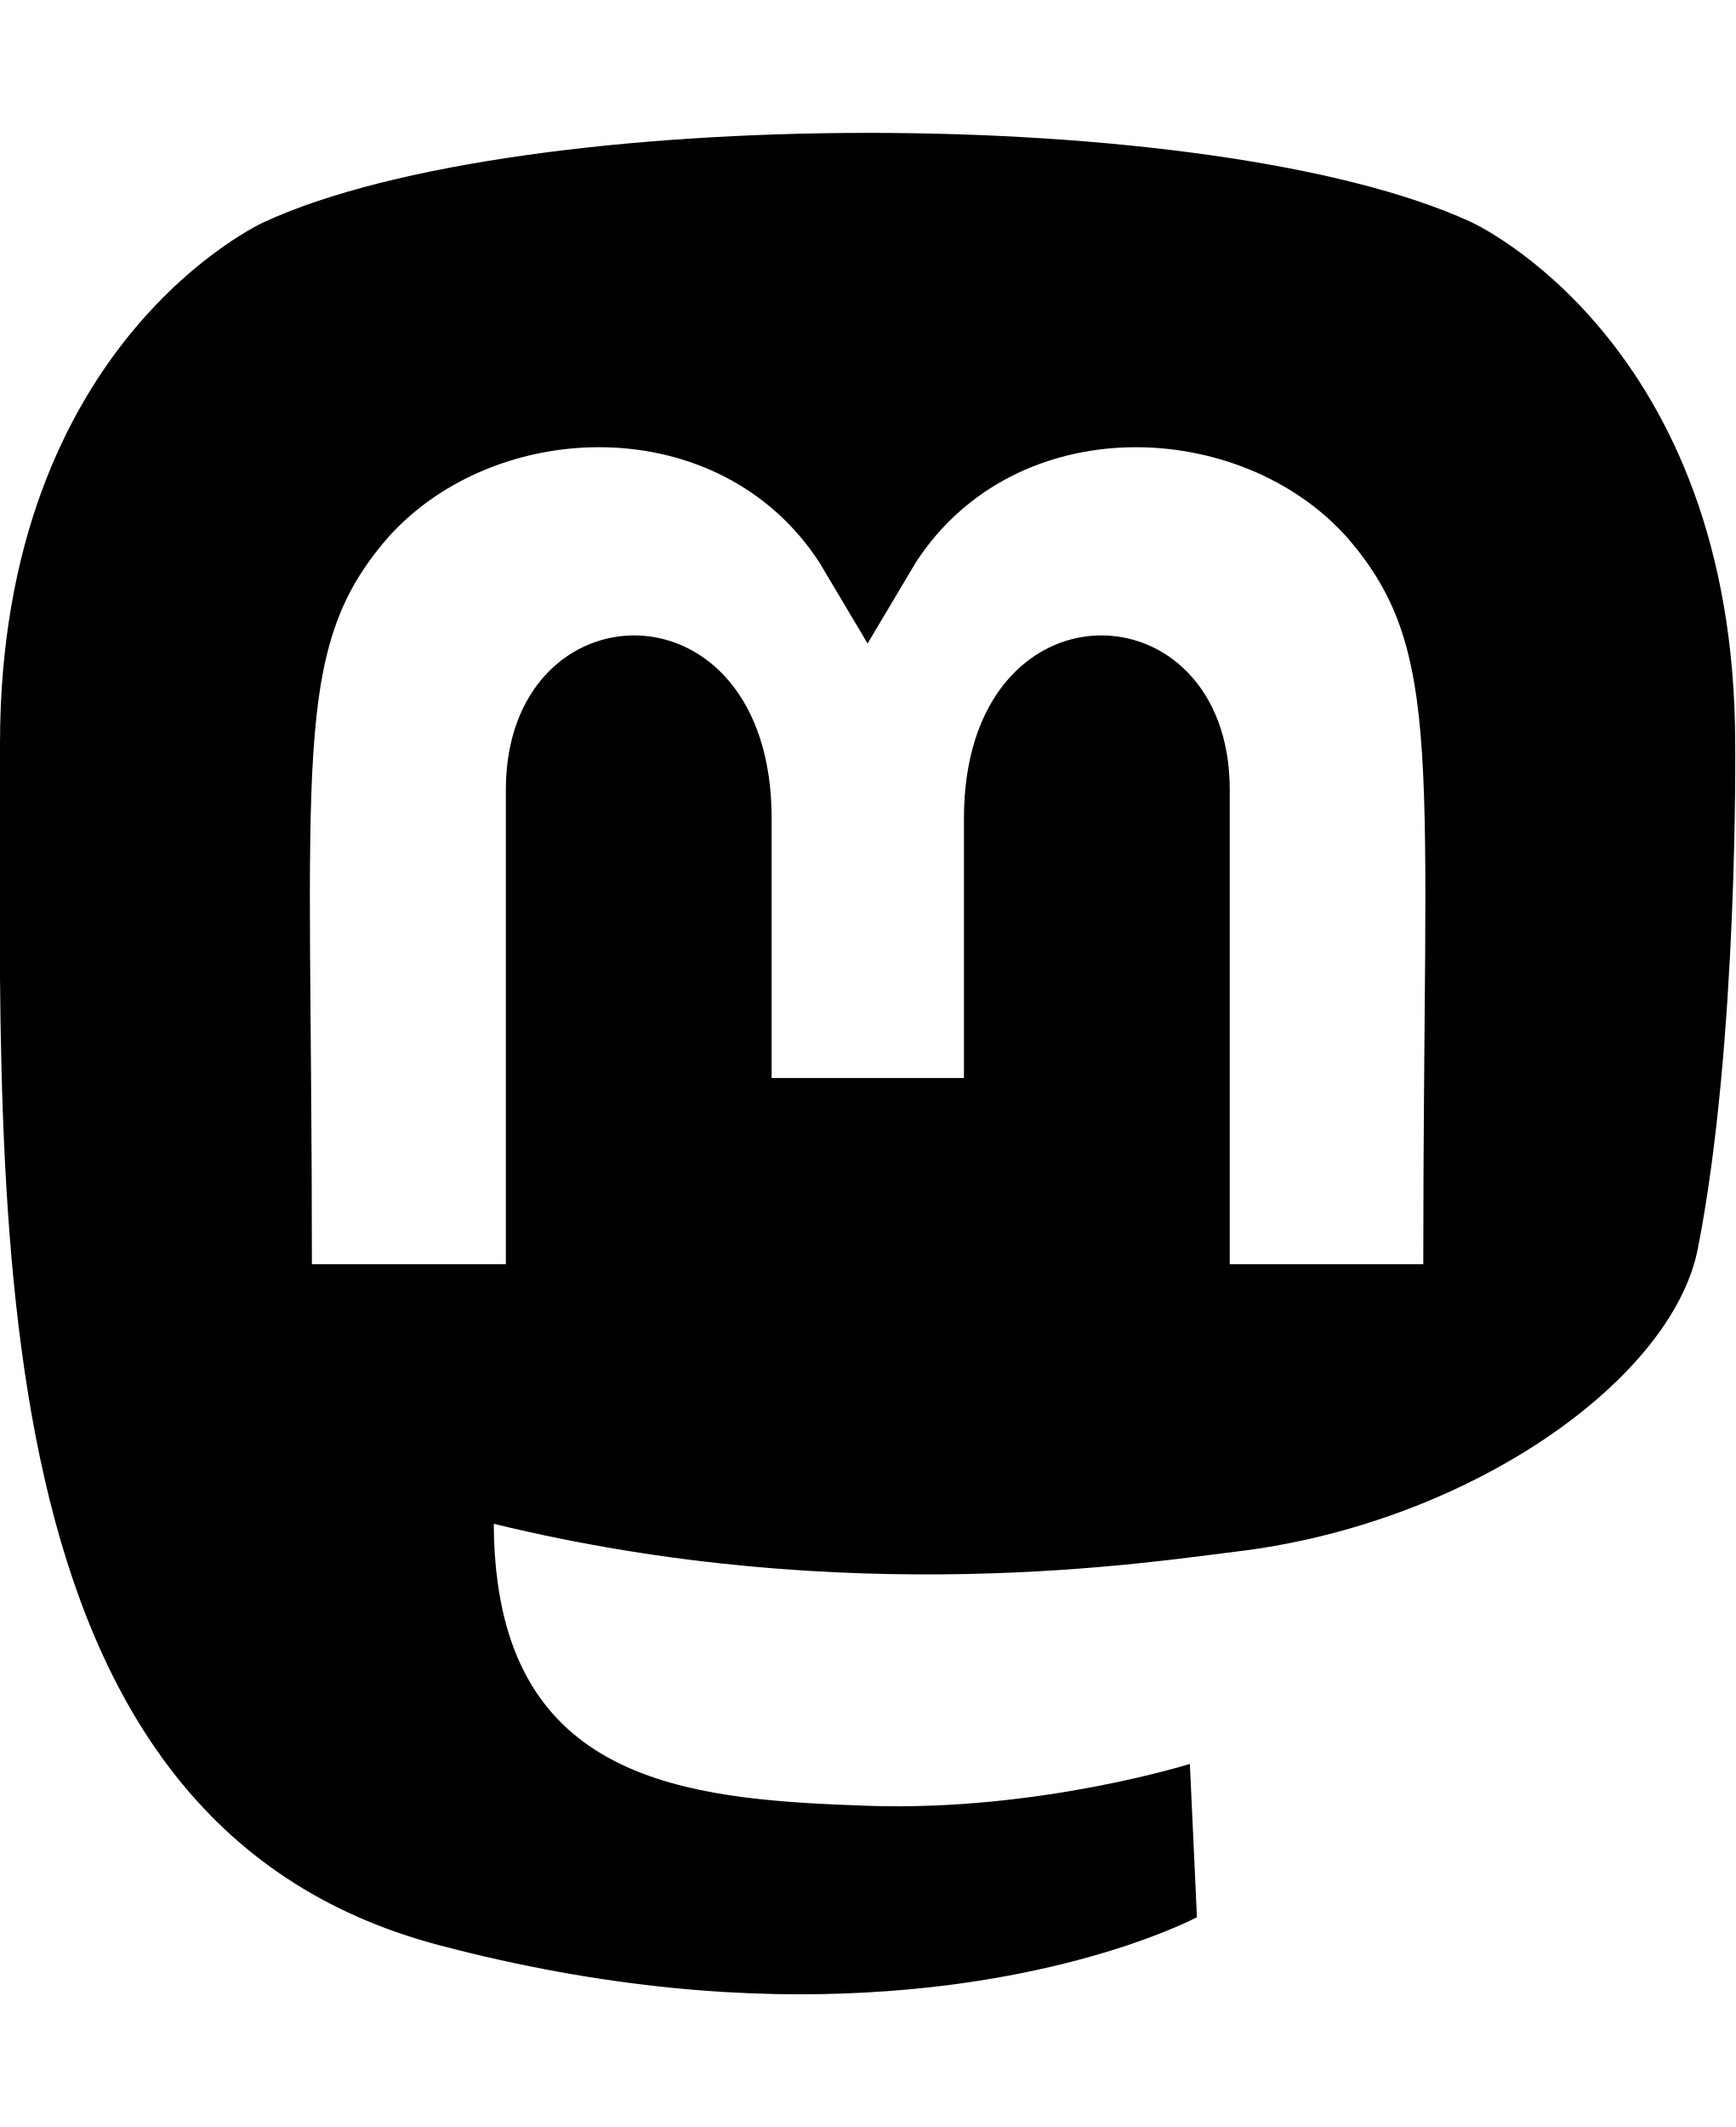
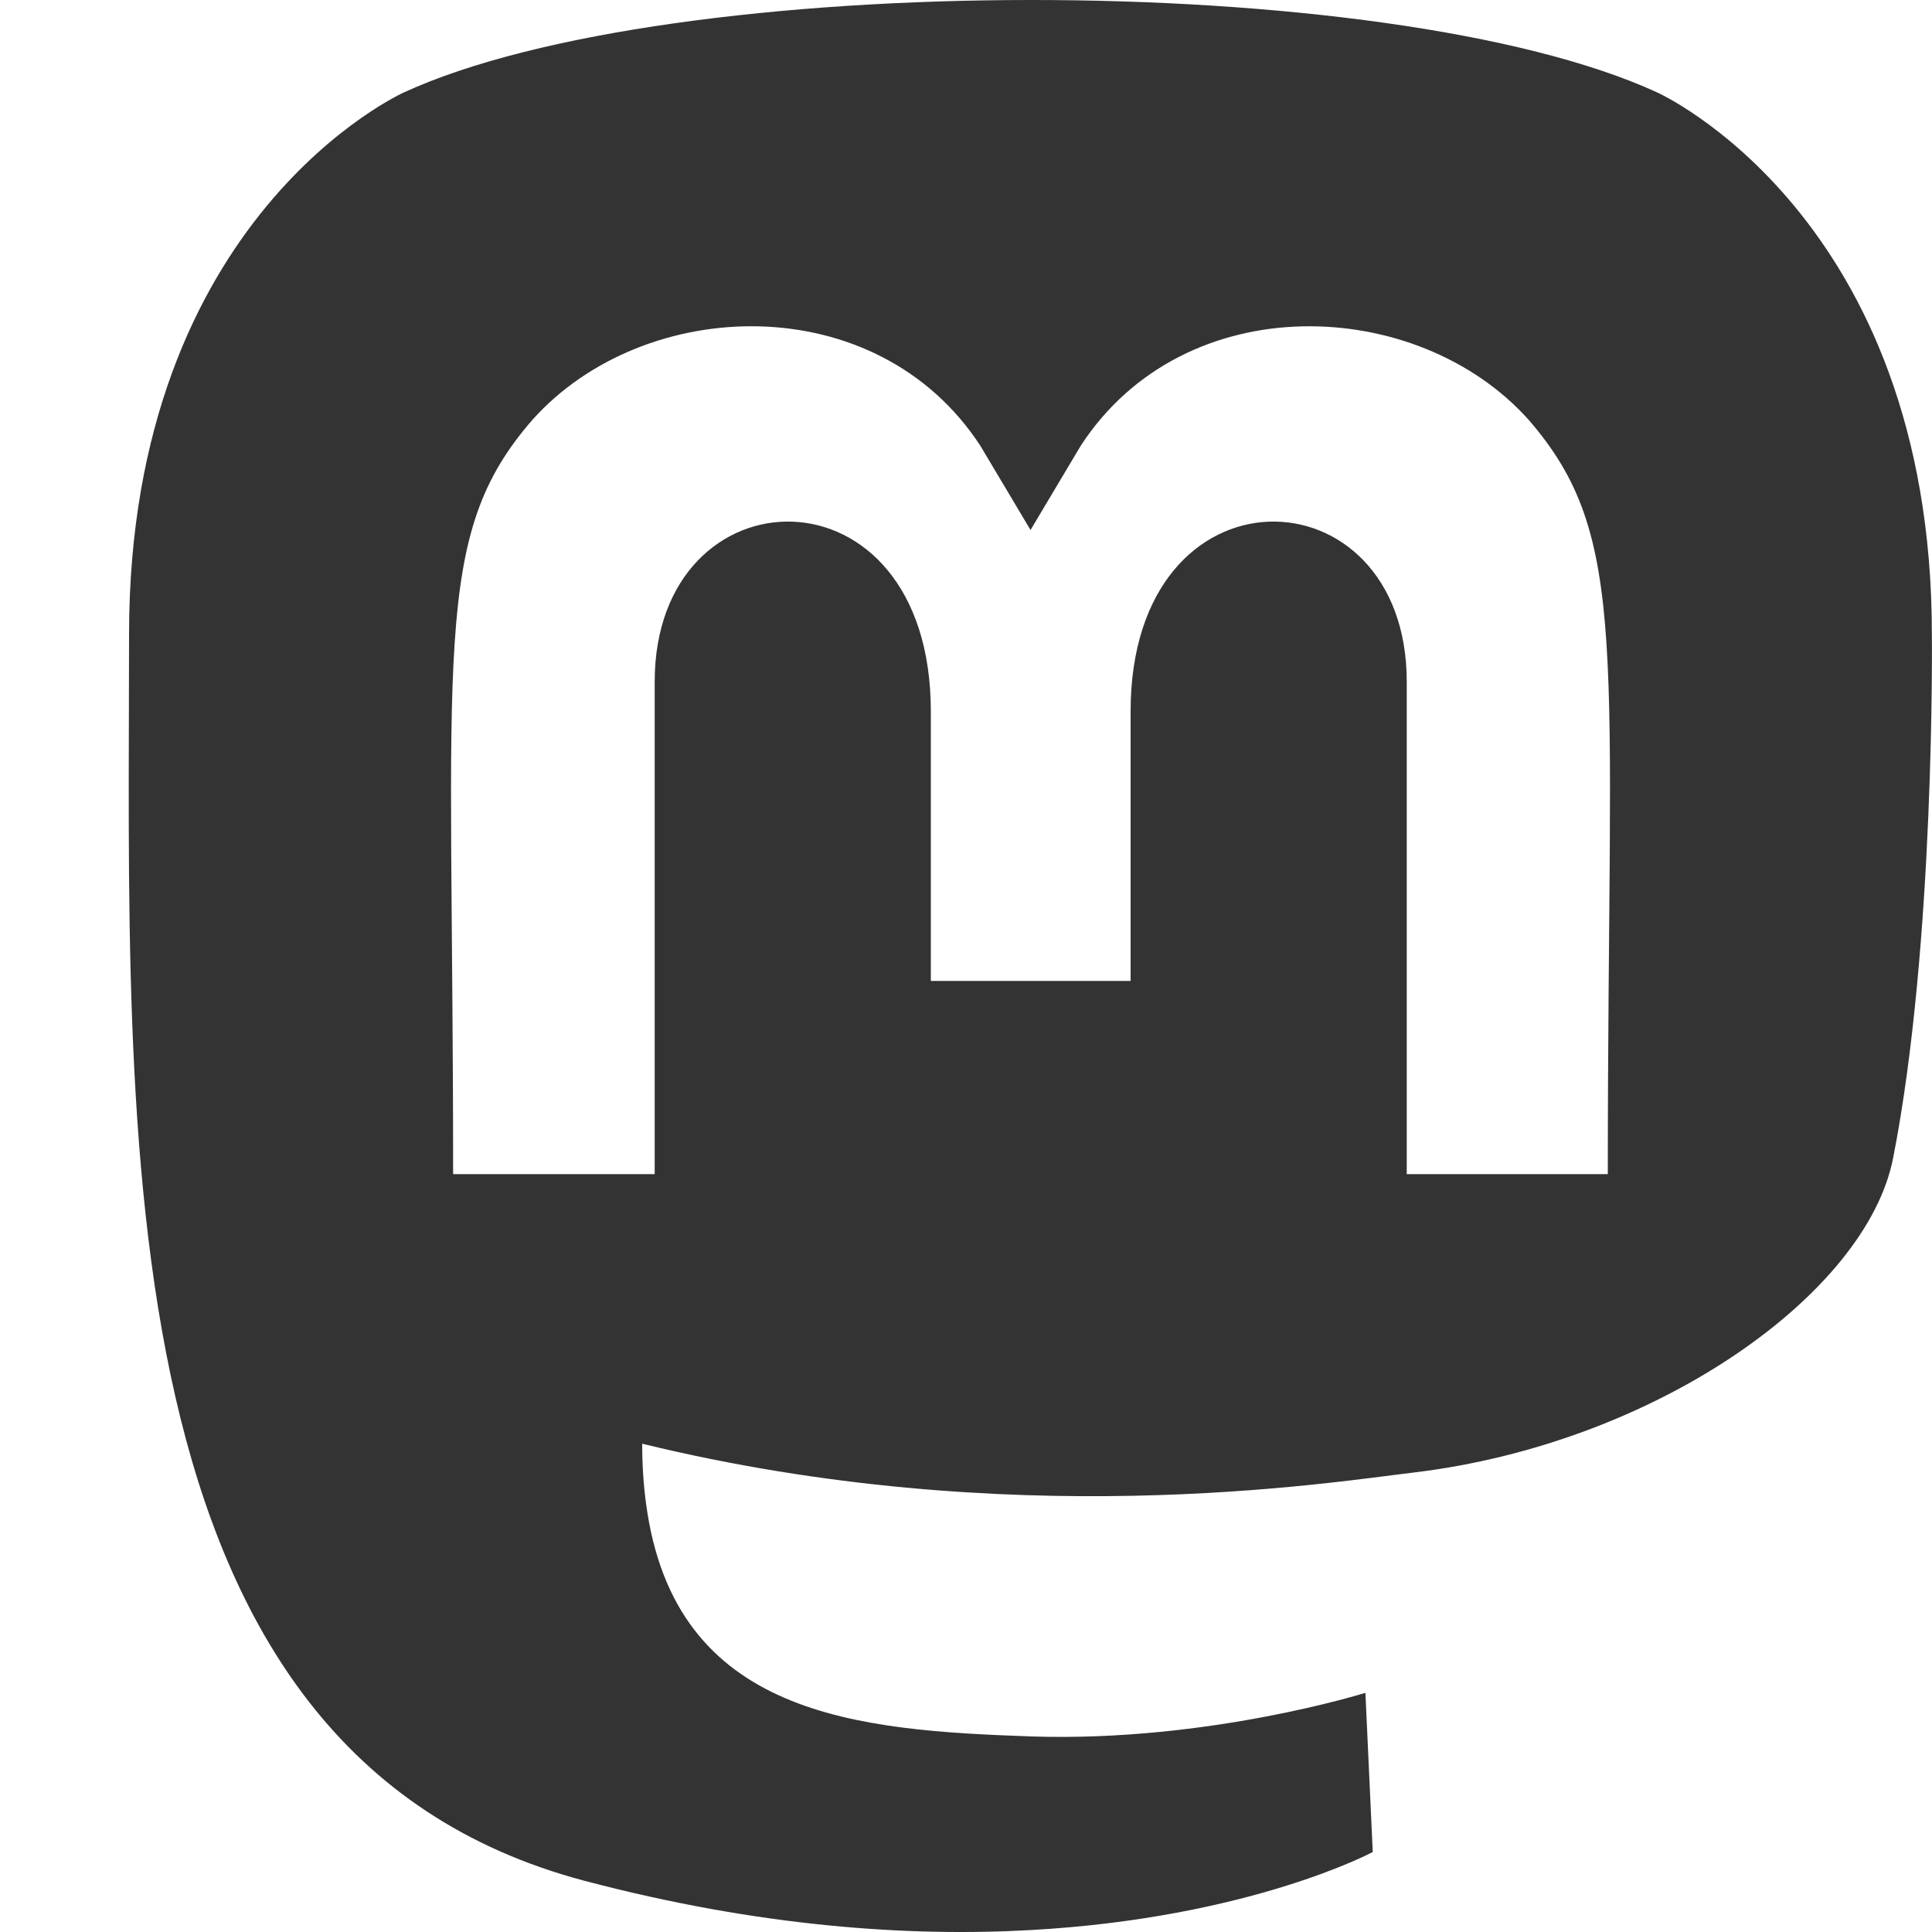
- <svg xmlns="http://www.w3.org/2000/svg" viewBox="0 0 417.8 512">
-   <path d="M417.8 179.1c0-97.2-63.7-125.7-63.7-125.7-62.5-28.7-228.5-28.4-290.4 0 0 0-63.7 28.5-63.7 125.7 0 115.7-6.6 259.4 105.6 289.1 40.5 10.7 75.3 13 103.3 11.4 50.8-2.8 79.3-18.1 79.3-18.1l-1.7-36.9s-36.3 11.4-77.1 10.1c-40.4-1.4-83-4.4-89.6-54-.6-4.4-.9-9-.9-13.9 85.6 20.9 158.6 9.1 178.7 6.7 56.1-6.7 105-41.3 111.2-72.9 9.8-49.8 9-121.5 9-121.5zm-75.1 125.2h-46.6V190.1c0-49.7-64-51.6-64 6.9v62.5h-46.3V197c0-58.5-64-56.6-64-6.9v114.2H75.1c0-122.1-5.2-147.9 18.4-175 25.9-28.9 79.8-30.8 103.8 6.1l11.6 19.5 11.6-19.5c24.1-37.1 78.1-34.8 103.8-6.1 23.7 27.3 18.4 53 18.4 175z" />
+ <svg xmlns="http://www.w3.org/2000/svg" width="15" height="15" viewBox="0 0 15 15" fill="none">
+   <path d="M14.999 4.925C14.999 1.671 12.865 0.717 12.865 0.717C10.772 -0.244 5.21 -0.234 3.137 0.717C3.137 0.717 1.002 1.671 1.002 4.925C1.002 8.798 0.781 13.609 4.54 14.603C5.897 14.961 7.063 15.038 8.001 14.985C9.703 14.891 10.658 14.379 10.658 14.379L10.601 13.143C10.601 13.143 9.385 13.525 8.018 13.482C6.664 13.435 5.237 13.334 5.016 11.674C4.996 11.527 4.986 11.373 4.986 11.209C7.854 11.908 10.299 11.513 10.973 11.433C12.852 11.209 14.49 10.05 14.698 8.992C15.026 7.325 14.999 4.925 14.999 4.925ZM12.483 9.116H10.922V5.293C10.922 3.629 8.778 3.566 8.778 5.524V7.616H7.227V5.524C7.227 3.566 5.083 3.629 5.083 5.293V9.116H3.518C3.518 5.029 3.344 4.165 4.135 3.258C5.003 2.29 6.808 2.227 7.612 3.462L8.001 4.115L8.39 3.462C9.197 2.22 11.006 2.297 11.867 3.258C12.661 4.172 12.483 5.032 12.483 9.116Z" fill="black" fill-opacity="0.8" />
</svg>
